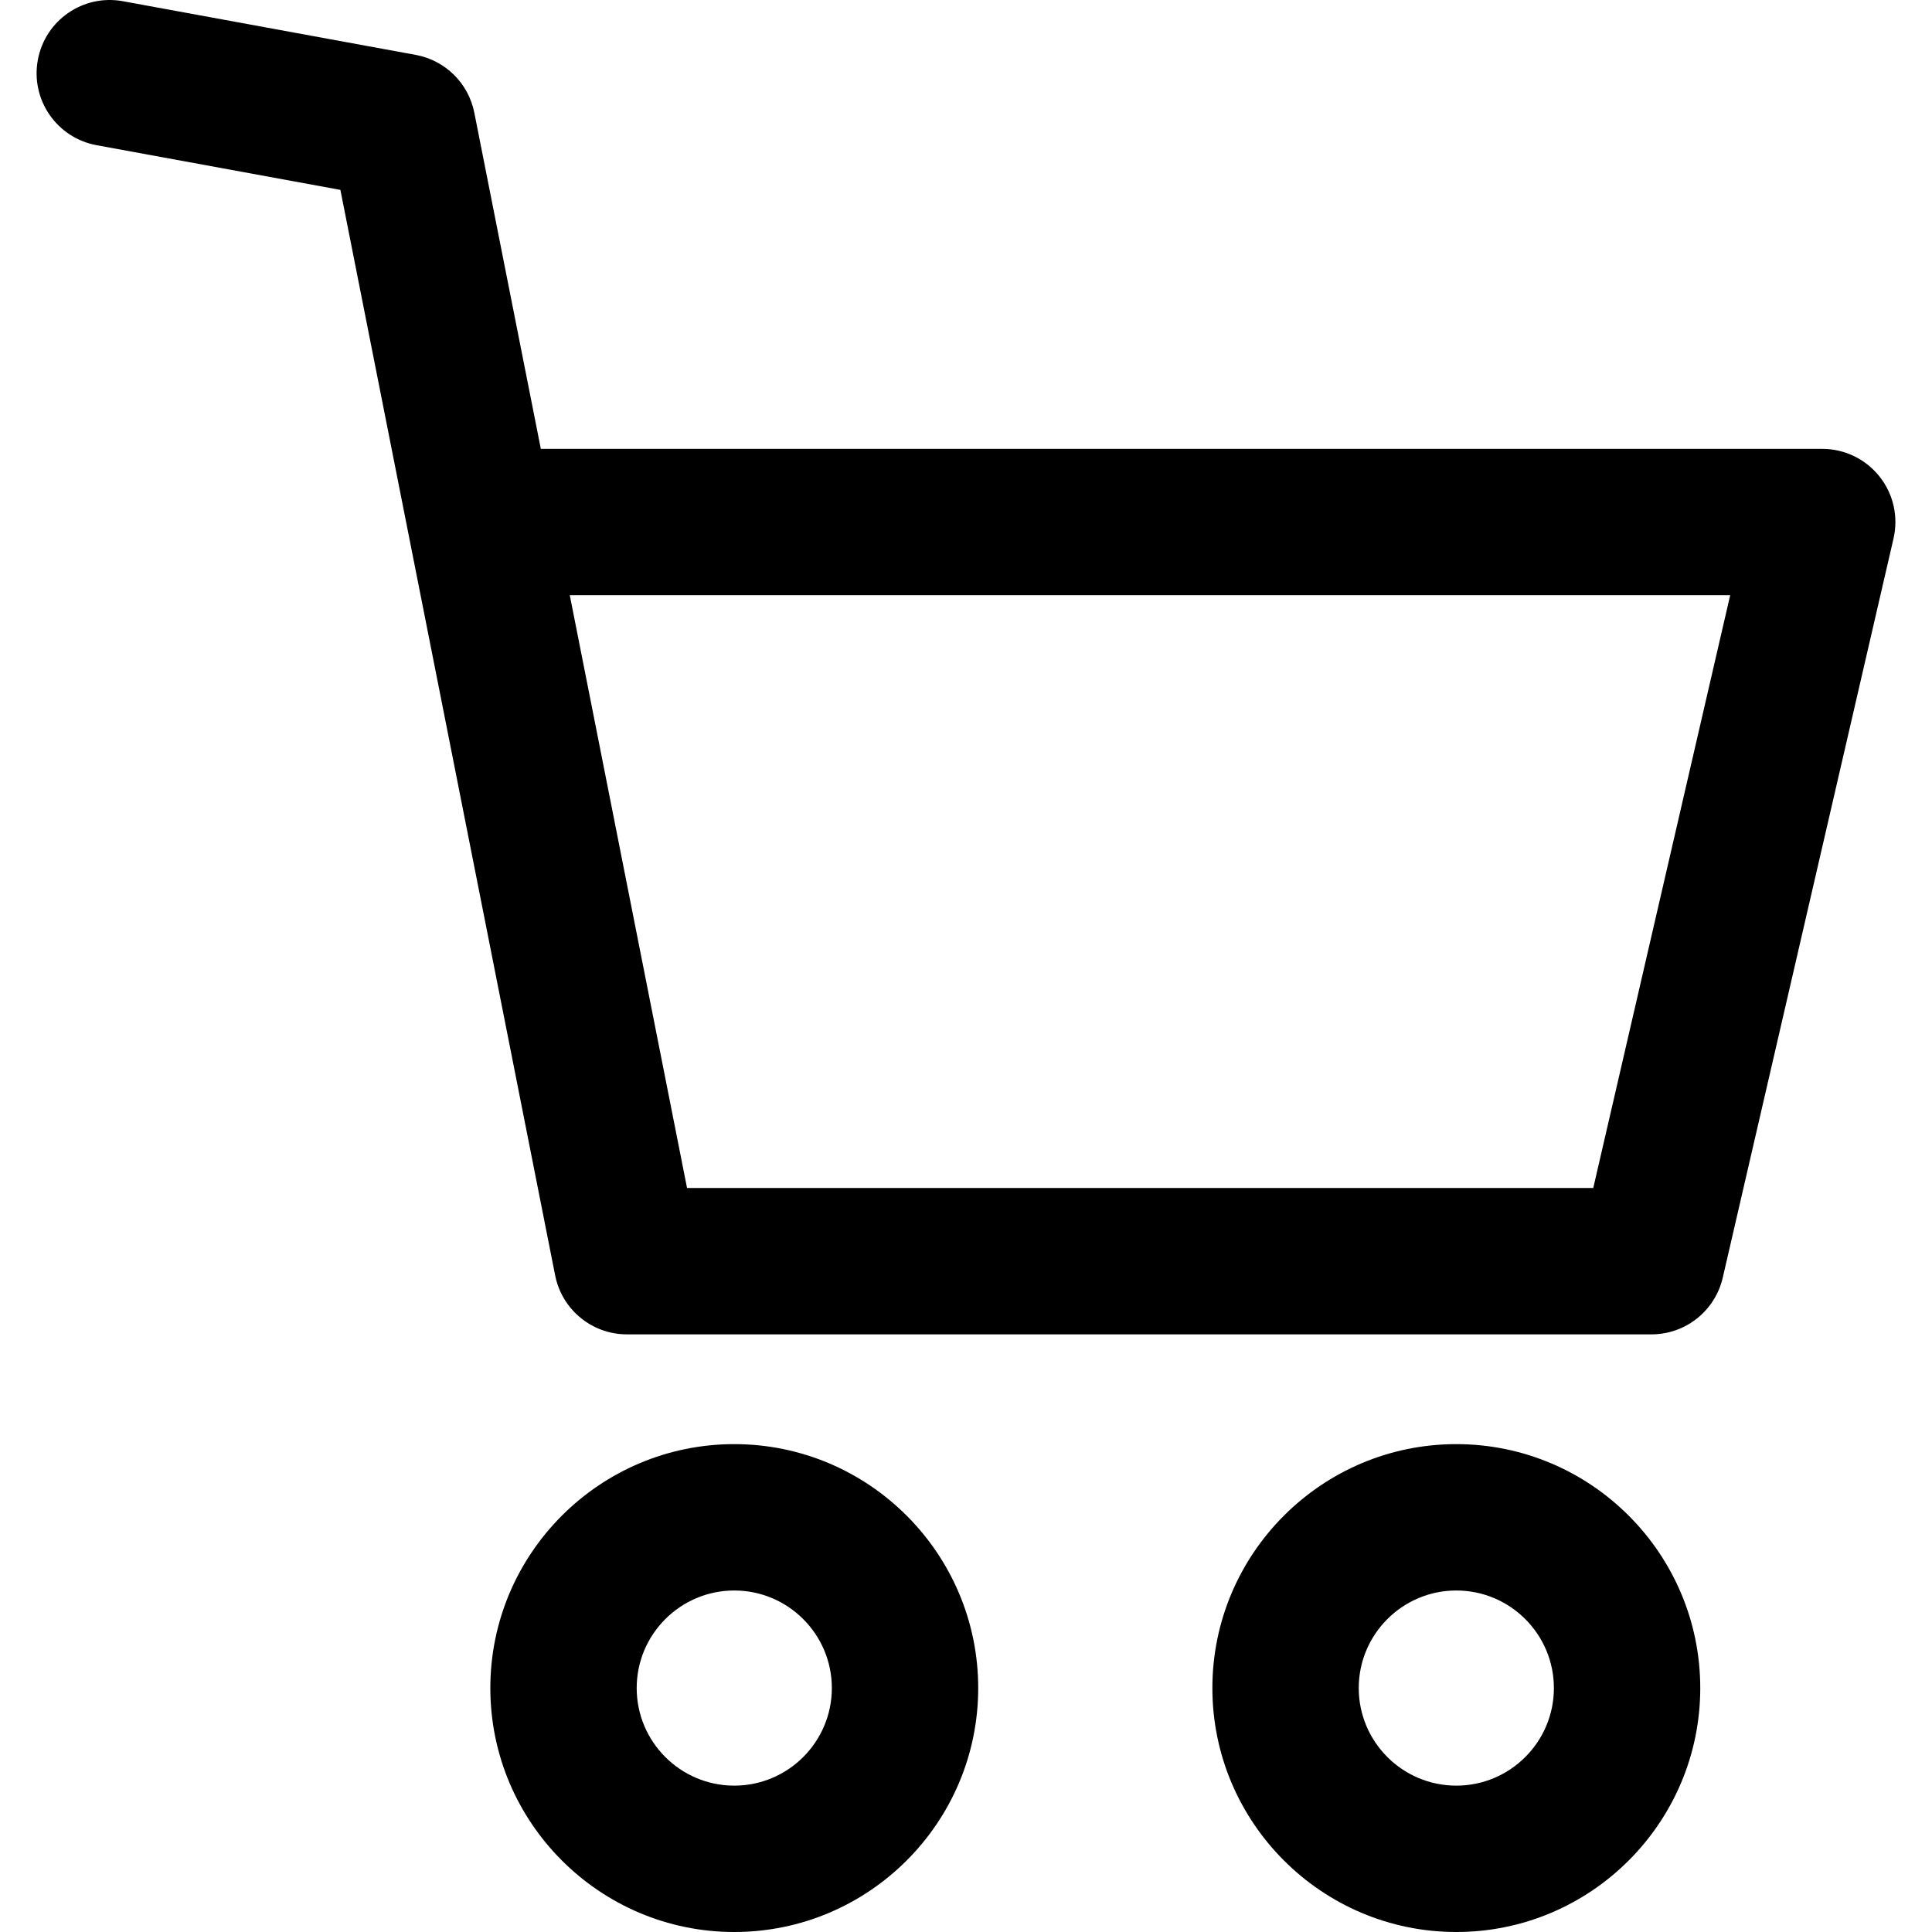
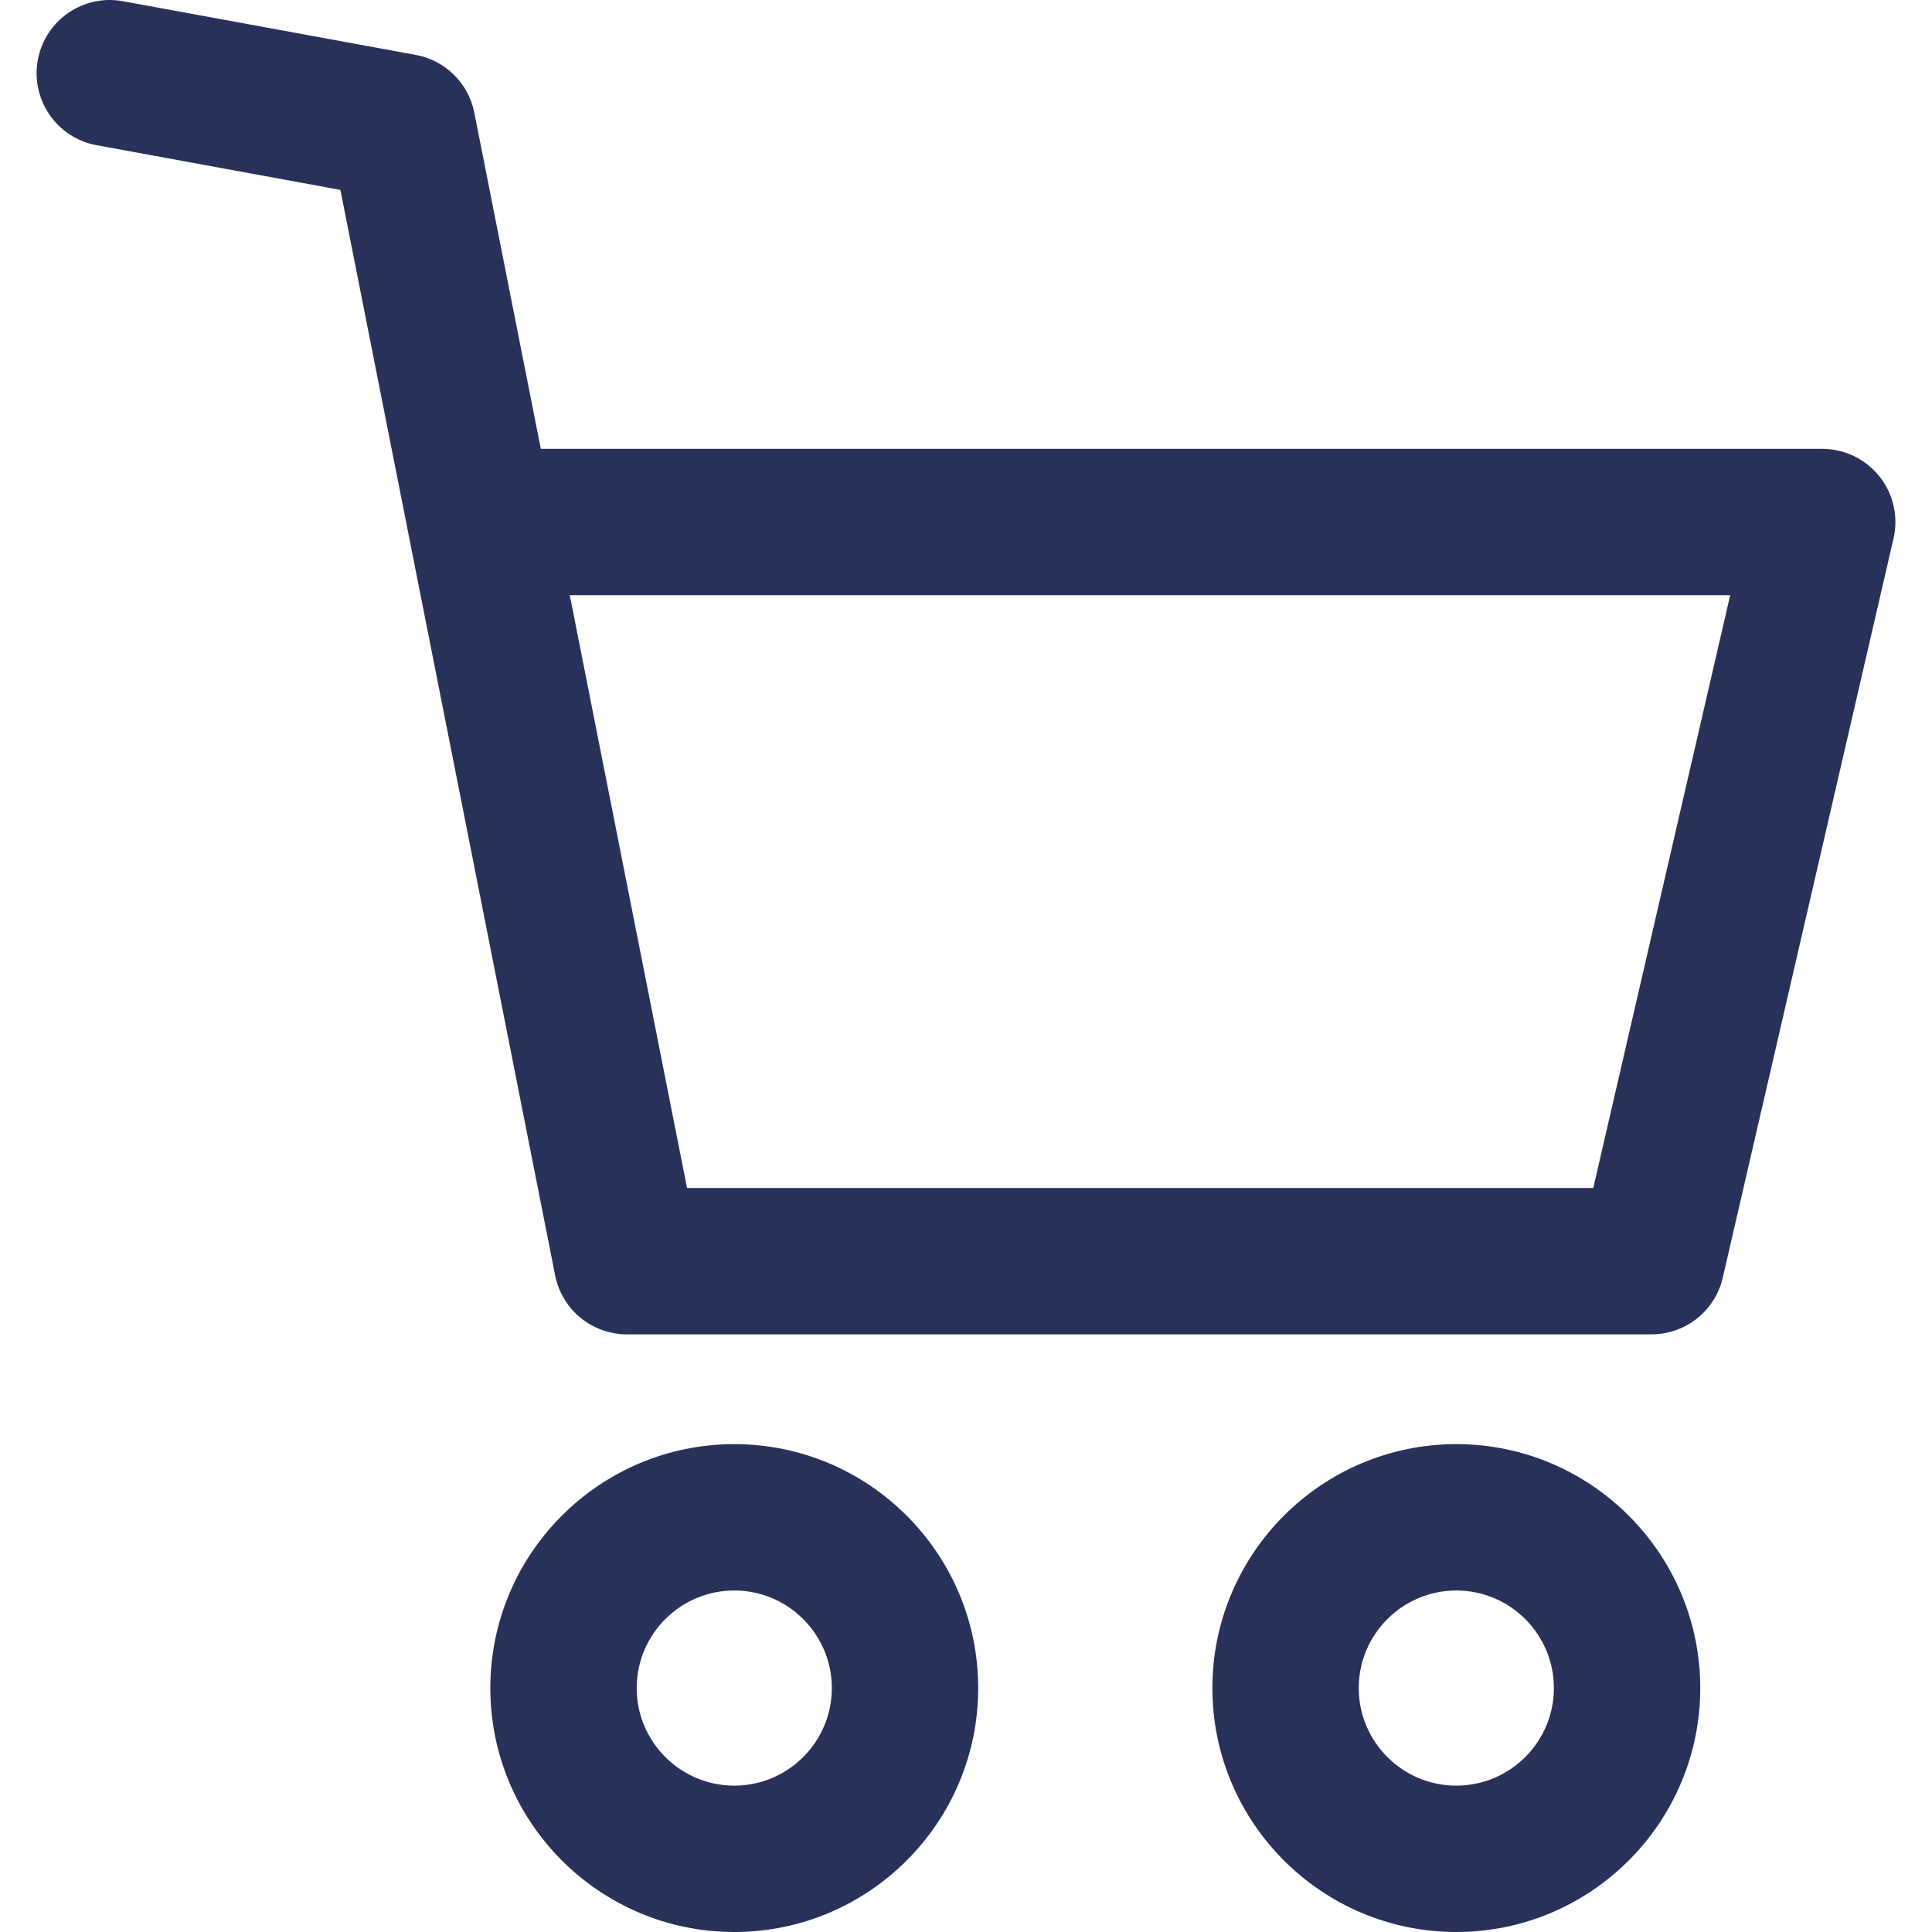
<svg xmlns="http://www.w3.org/2000/svg" version="1.1" xmlnsXlink="http://www.w3.org/1999/xlink" xmlnsSvgjs="http://svgjs.com/svgjs" width="40" height="40" x="0" y="0" viewBox="0 0 512.002 512.002" style="enable-background:new 0 0 512 512" xmlSpace="preserve" className="">
  <g>
    <g>
      <g>
        <g>
-           <path d="M194.59,382.711c-35.646,0-64.646,29-64.646,64.646s29,64.646,64.646,64.646c35.646,0,64.646-29,64.646-64.646     S230.235,382.711,194.59,382.711z M194.59,473.215c-14.261,0-25.858-11.597-25.858-25.858c0-14.261,11.597-25.858,25.858-25.858     c14.254,0,25.858,11.597,25.858,25.858C220.448,461.617,208.851,473.215,194.59,473.215z" fill="#000000" data-original="#000000" class="" />
-           <path d="M385.941,382.711c-35.646,0-64.646,29-64.646,64.646s29,64.646,64.646,64.646c35.646,0,64.646-29,64.646-64.646     S421.587,382.711,385.941,382.711z M385.941,473.215c-14.261,0-25.858-11.597-25.858-25.858     c0-14.261,11.597-25.858,25.858-25.858c14.261,0,25.858,11.597,25.858,25.858C411.799,461.617,400.202,473.215,385.941,473.215z" fill="#000000" data-original="#000000" class="" />
-           <path d="M498.088,126.274c-3.685-4.629-9.27-7.324-15.179-7.324H143.326l-17.629-89.095c-1.545-7.803-7.699-13.873-15.528-15.308     L32.594,0.325C22.038-1.621,11.953,5.368,10.02,15.905s5.042,20.641,15.58,22.574l64.607,11.843l56.914,287.667     c1.797,9.083,9.768,15.631,19.025,15.631h271.512c9.031,0,16.86-6.225,18.896-15.037l45.252-195.876     C503.137,136.947,501.767,130.896,498.088,126.274z M422.233,314.833H182.074l-31.075-157.089h307.519L422.233,314.833z" fill="#000000" data-original="#000000" class="" />
+           <path d="M194.59,382.711c-35.646,0-64.646,29-64.646,64.646s29,64.646,64.646,64.646c35.646,0,64.646-29,64.646-64.646     S230.235,382.711,194.59,382.711z M194.59,473.215c-14.261,0-25.858-11.597-25.858-25.858c0-14.261,11.597-25.858,25.858-25.858     c14.254,0,25.858,11.597,25.858,25.858C220.448,461.617,208.851,473.215,194.59,473.215z" fill="#283159" data-original="#000000" class="" />
+           <path d="M385.941,382.711c-35.646,0-64.646,29-64.646,64.646s29,64.646,64.646,64.646c35.646,0,64.646-29,64.646-64.646     S421.587,382.711,385.941,382.711z M385.941,473.215c-14.261,0-25.858-11.597-25.858-25.858     c0-14.261,11.597-25.858,25.858-25.858c14.261,0,25.858,11.597,25.858,25.858C411.799,461.617,400.202,473.215,385.941,473.215z" fill="#283159" data-original="#000000" class="" />
+           <path d="M498.088,126.274c-3.685-4.629-9.27-7.324-15.179-7.324H143.326l-17.629-89.095c-1.545-7.803-7.699-13.873-15.528-15.308     L32.594,0.325C22.038-1.621,11.953,5.368,10.02,15.905s5.042,20.641,15.58,22.574l64.607,11.843l56.914,287.667     c1.797,9.083,9.768,15.631,19.025,15.631h271.512c9.031,0,16.86-6.225,18.896-15.037l45.252-195.876     C503.137,136.947,501.767,130.896,498.088,126.274z M422.233,314.833H182.074l-31.075-157.089h307.519L422.233,314.833z" fill="#283159" data-original="#000000" class="" />
        </g>
      </g>
    </g>
    <g>
</g>
    <g>
</g>
    <g>
</g>
    <g>
</g>
    <g>
</g>
    <g>
</g>
    <g>
</g>
    <g>
</g>
    <g>
</g>
    <g>
</g>
    <g>
</g>
    <g>
</g>
    <g>
</g>
    <g>
</g>
    <g>
</g>
  </g>
</svg>
